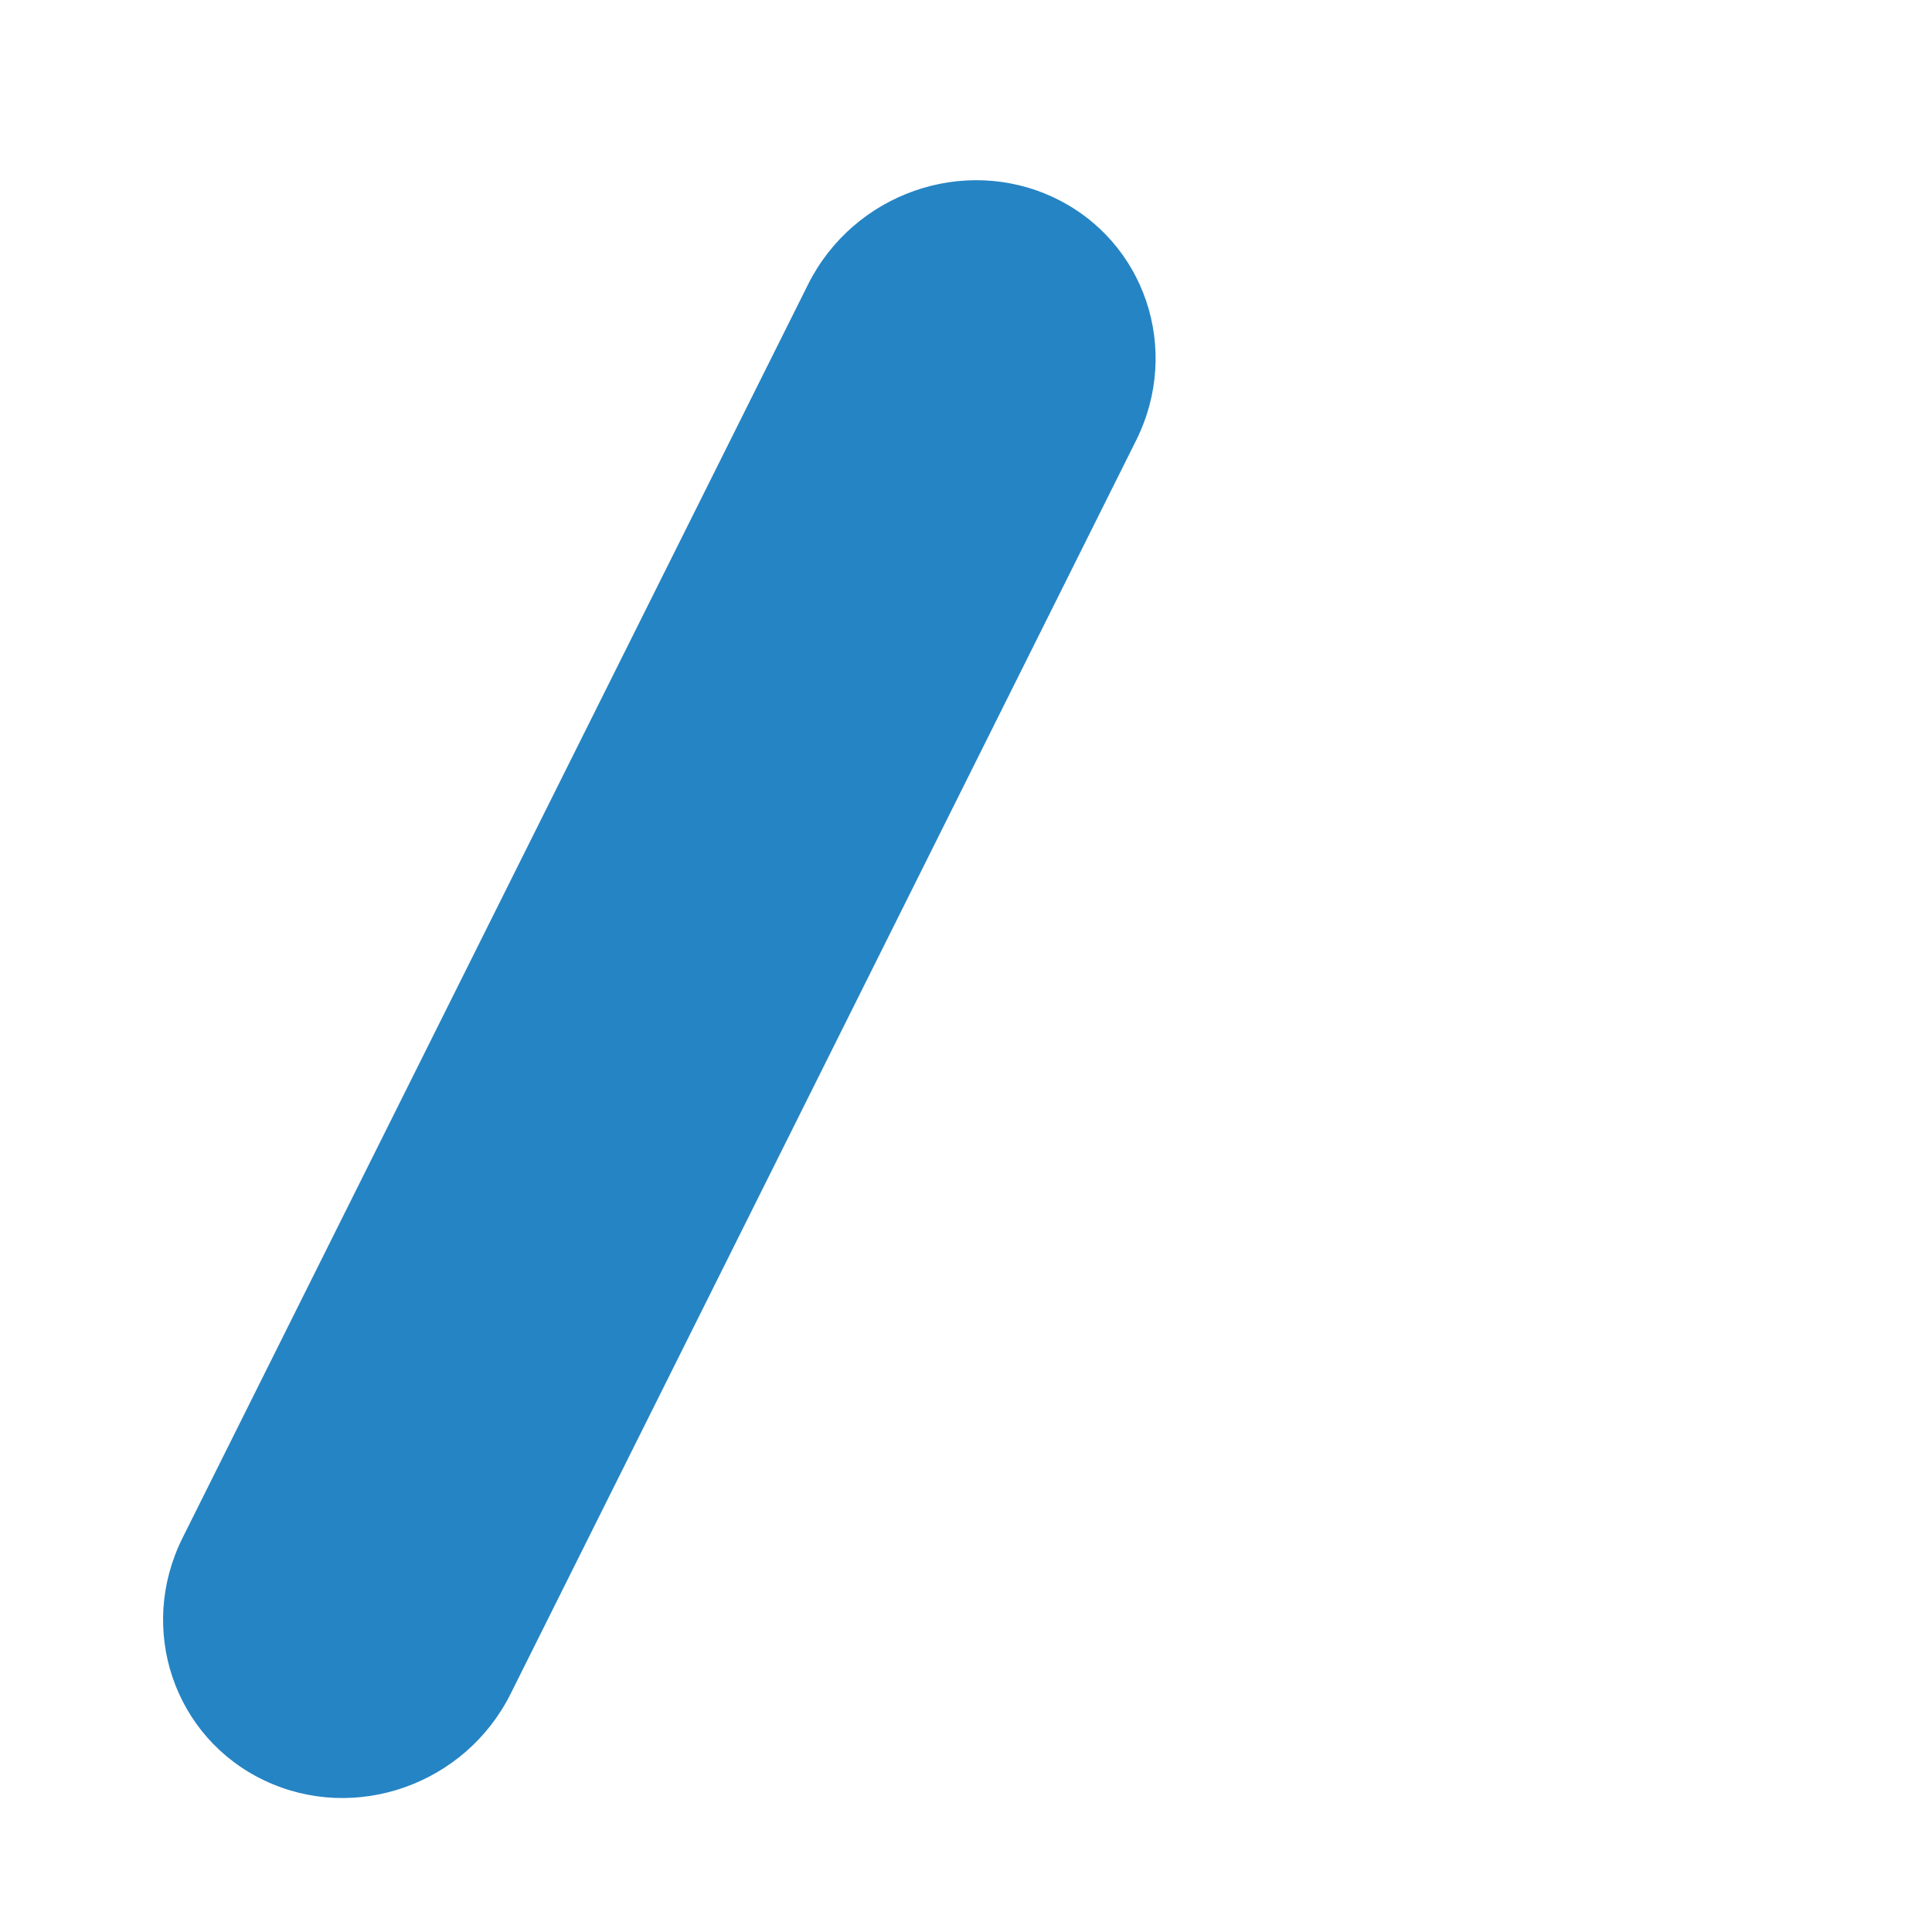
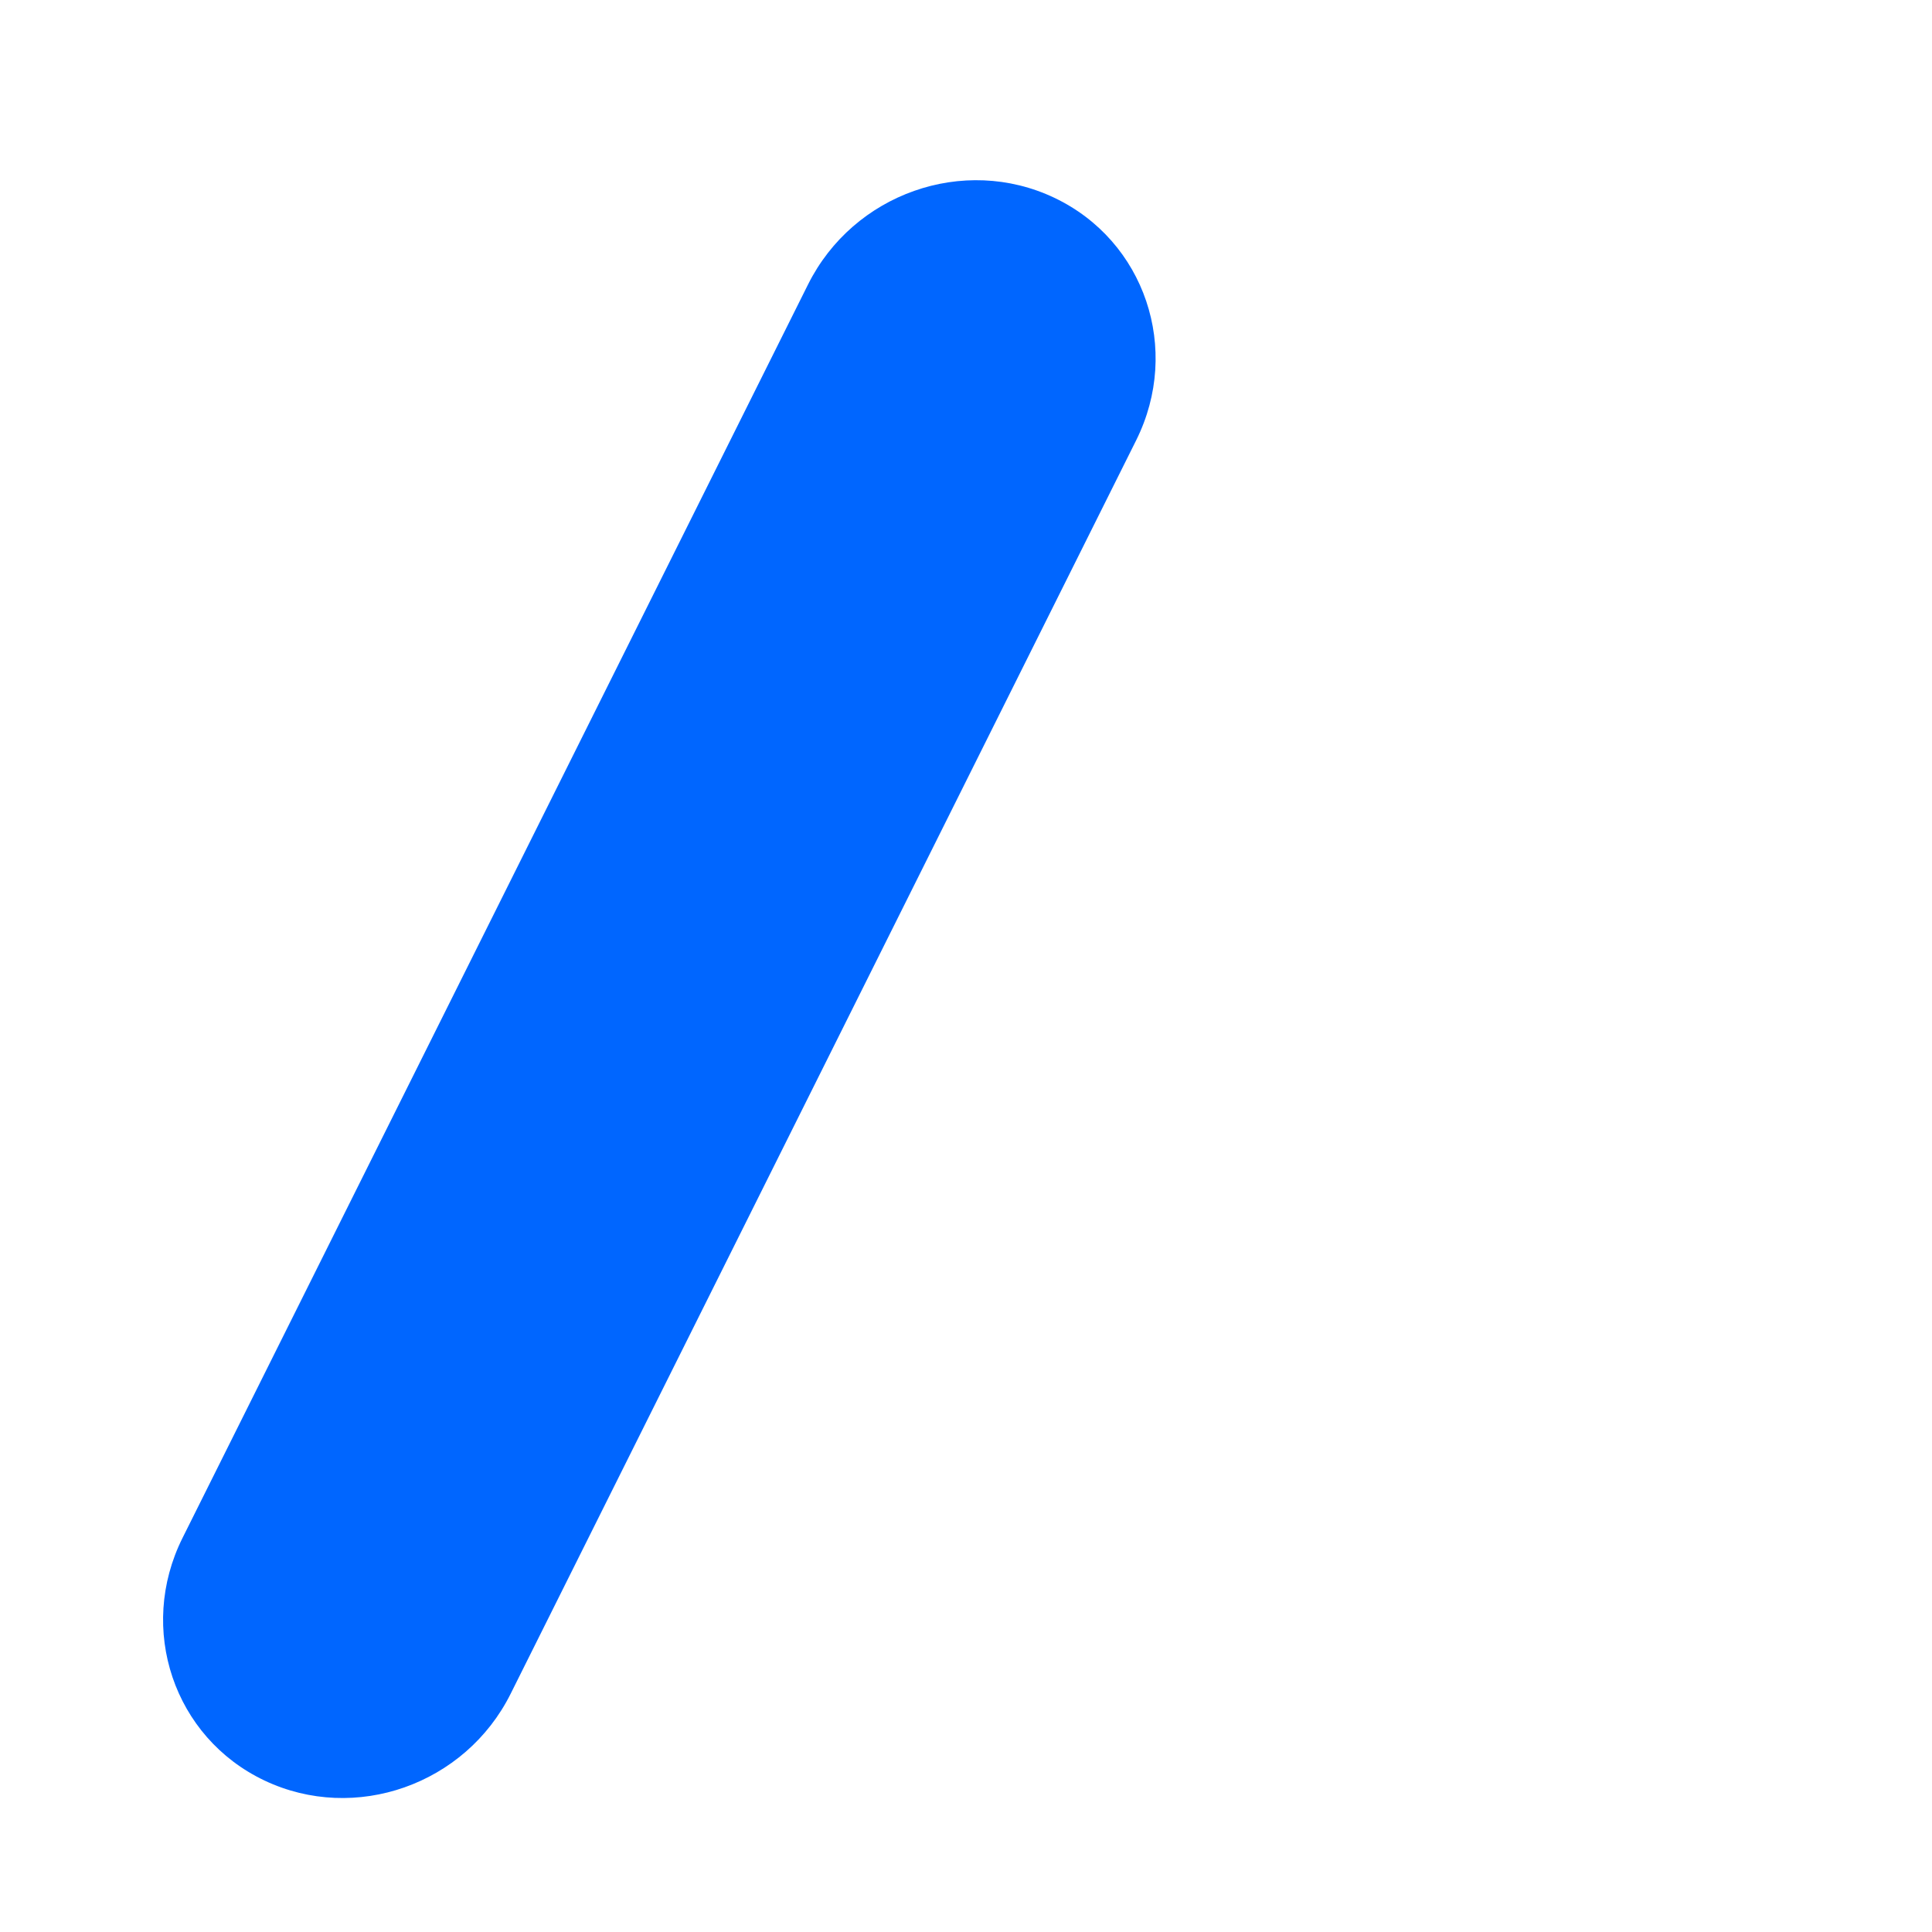
<svg xmlns="http://www.w3.org/2000/svg" width="1024" height="1024" viewBox="0 0 1024 1024" version="1.1" id="svg1">
  <defs id="defs1" />
-   <rect style="fill:#2584c4;fill-opacity:1;stroke-width:1.143" id="rect1" width="192.527" height="937.542" x="450.624" y="-145.074" ry="97.548" transform="matrix(0.9033018,0.4290056,-0.4465212,0.894773,0,0)" />
+   <rect style="fill:#0066ff;fill-opacity:1;stroke-width:1.143" id="rect1" width="192.527" height="937.542" x="450.624" y="-145.074" ry="97.548" transform="matrix(0.9033018,0.4290056,-0.4465212,0.894773,0,0)" />
</svg>
